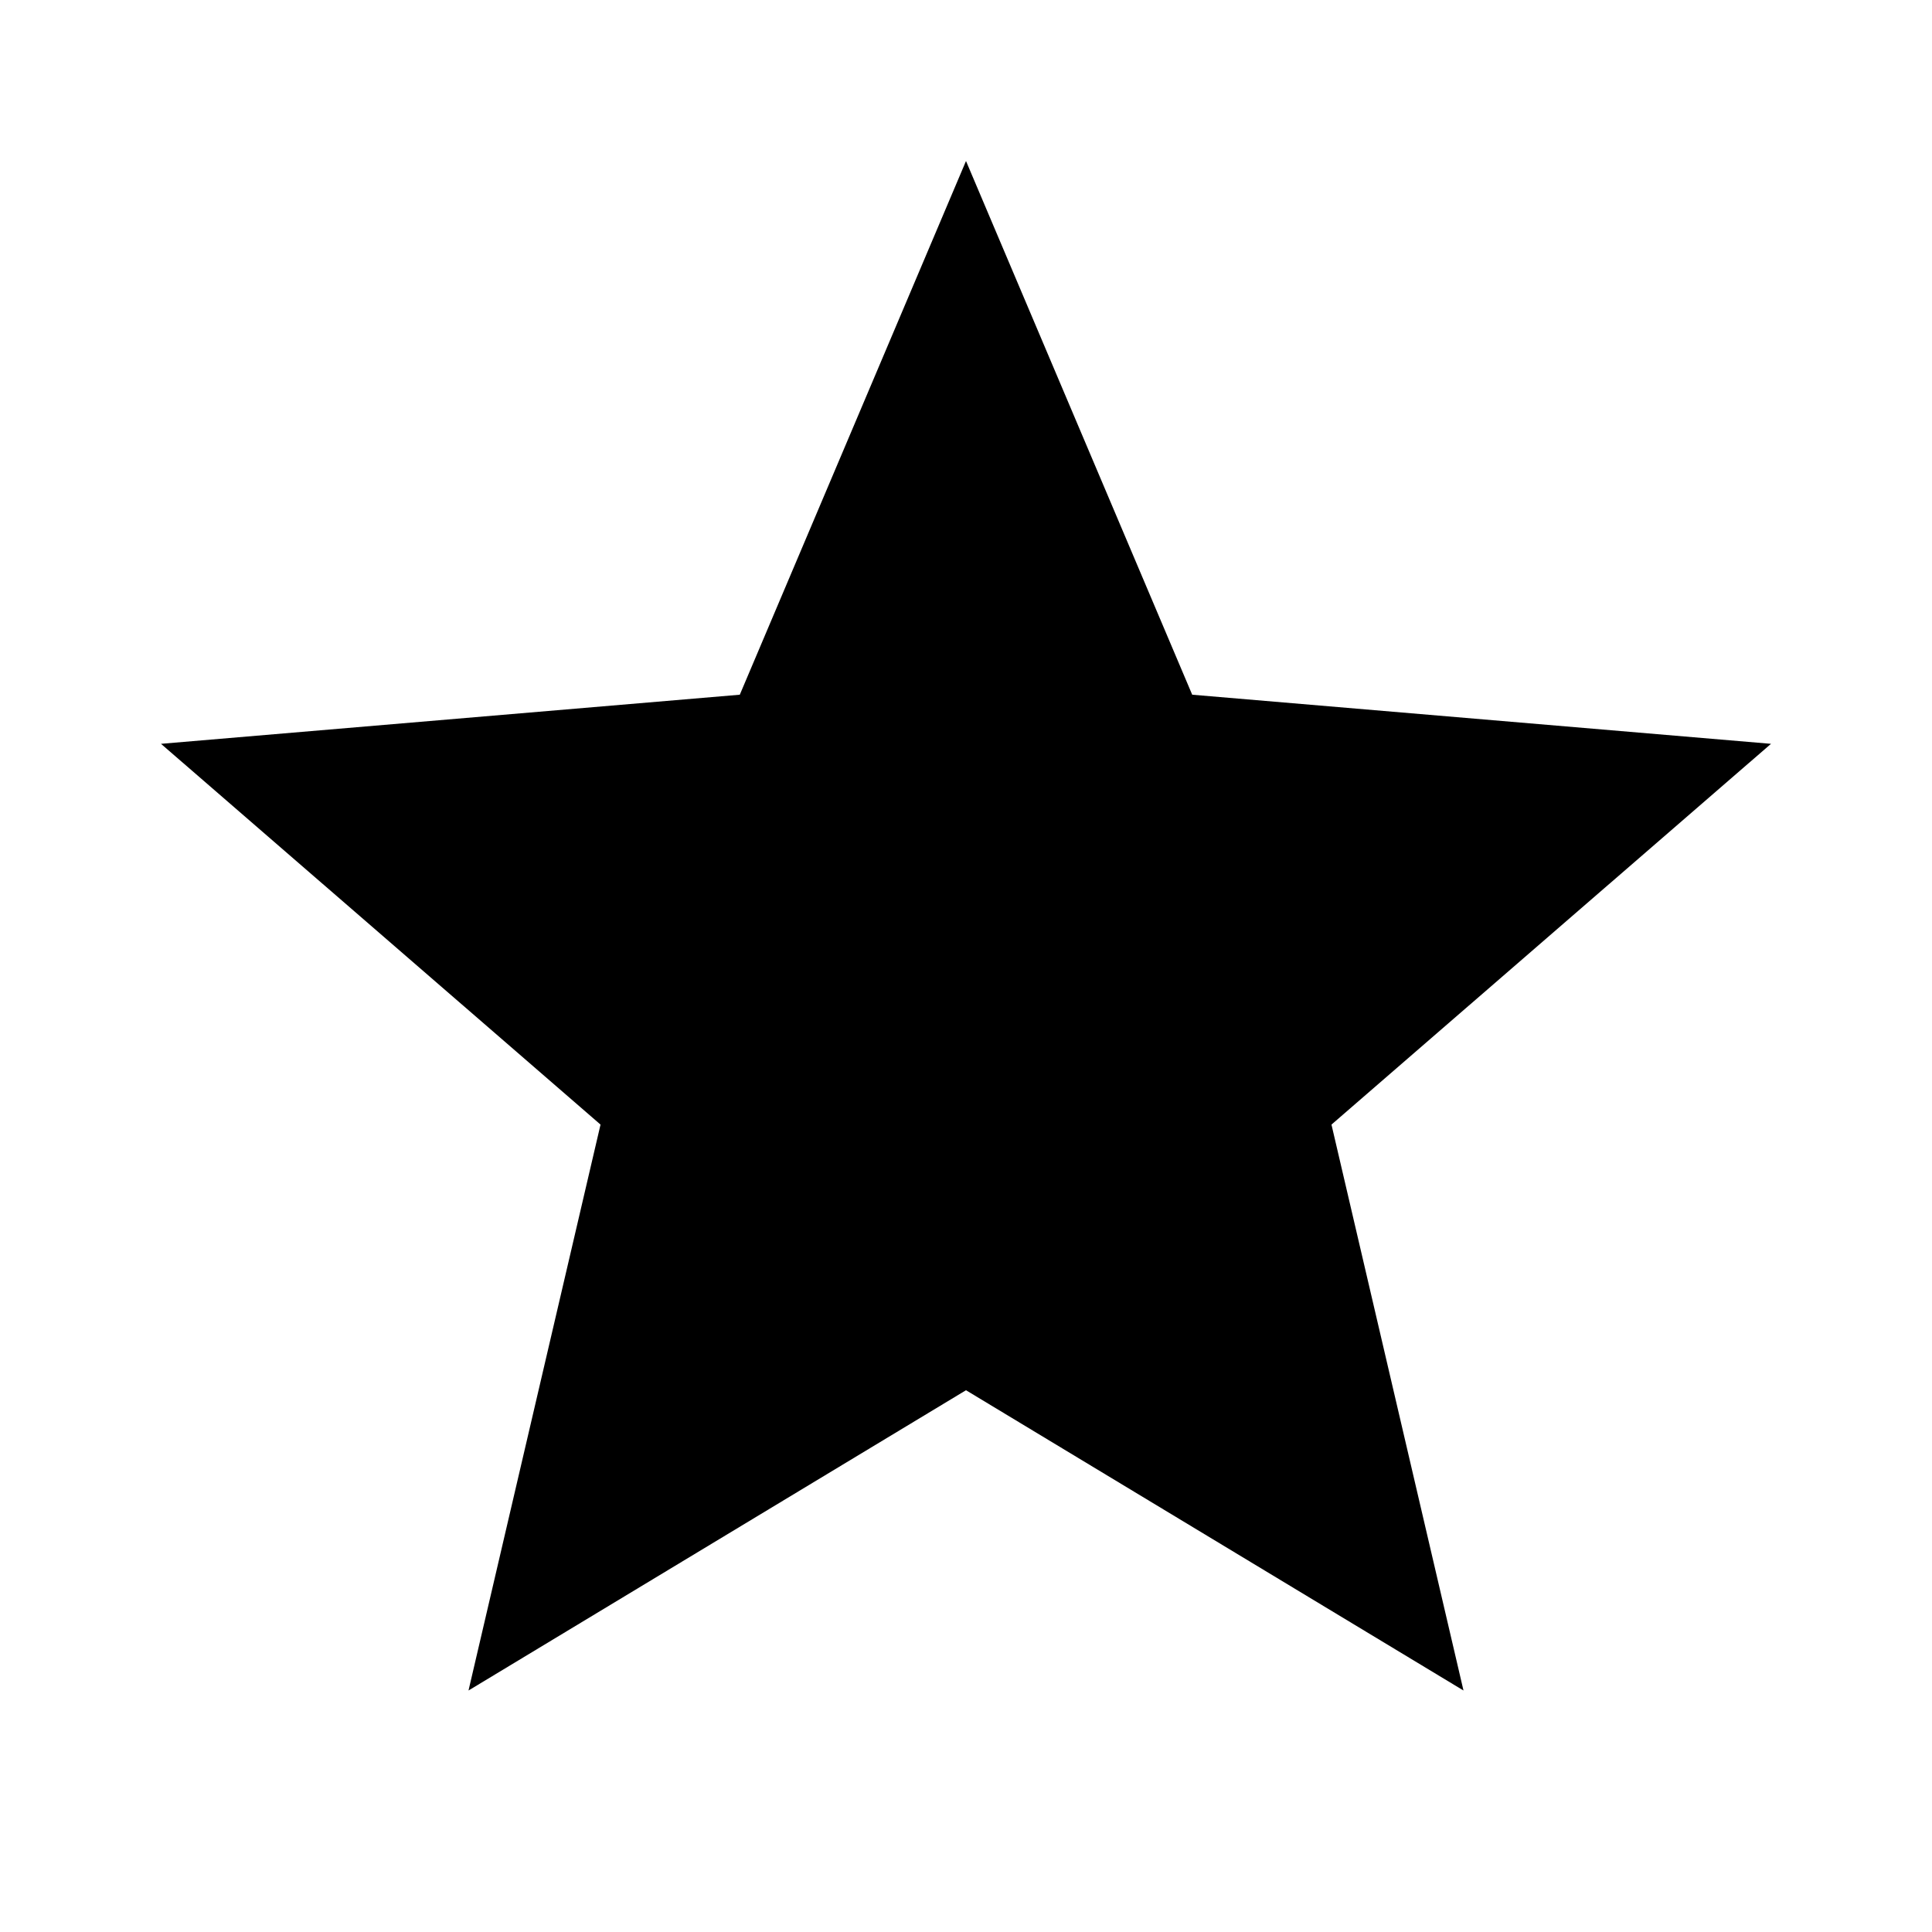
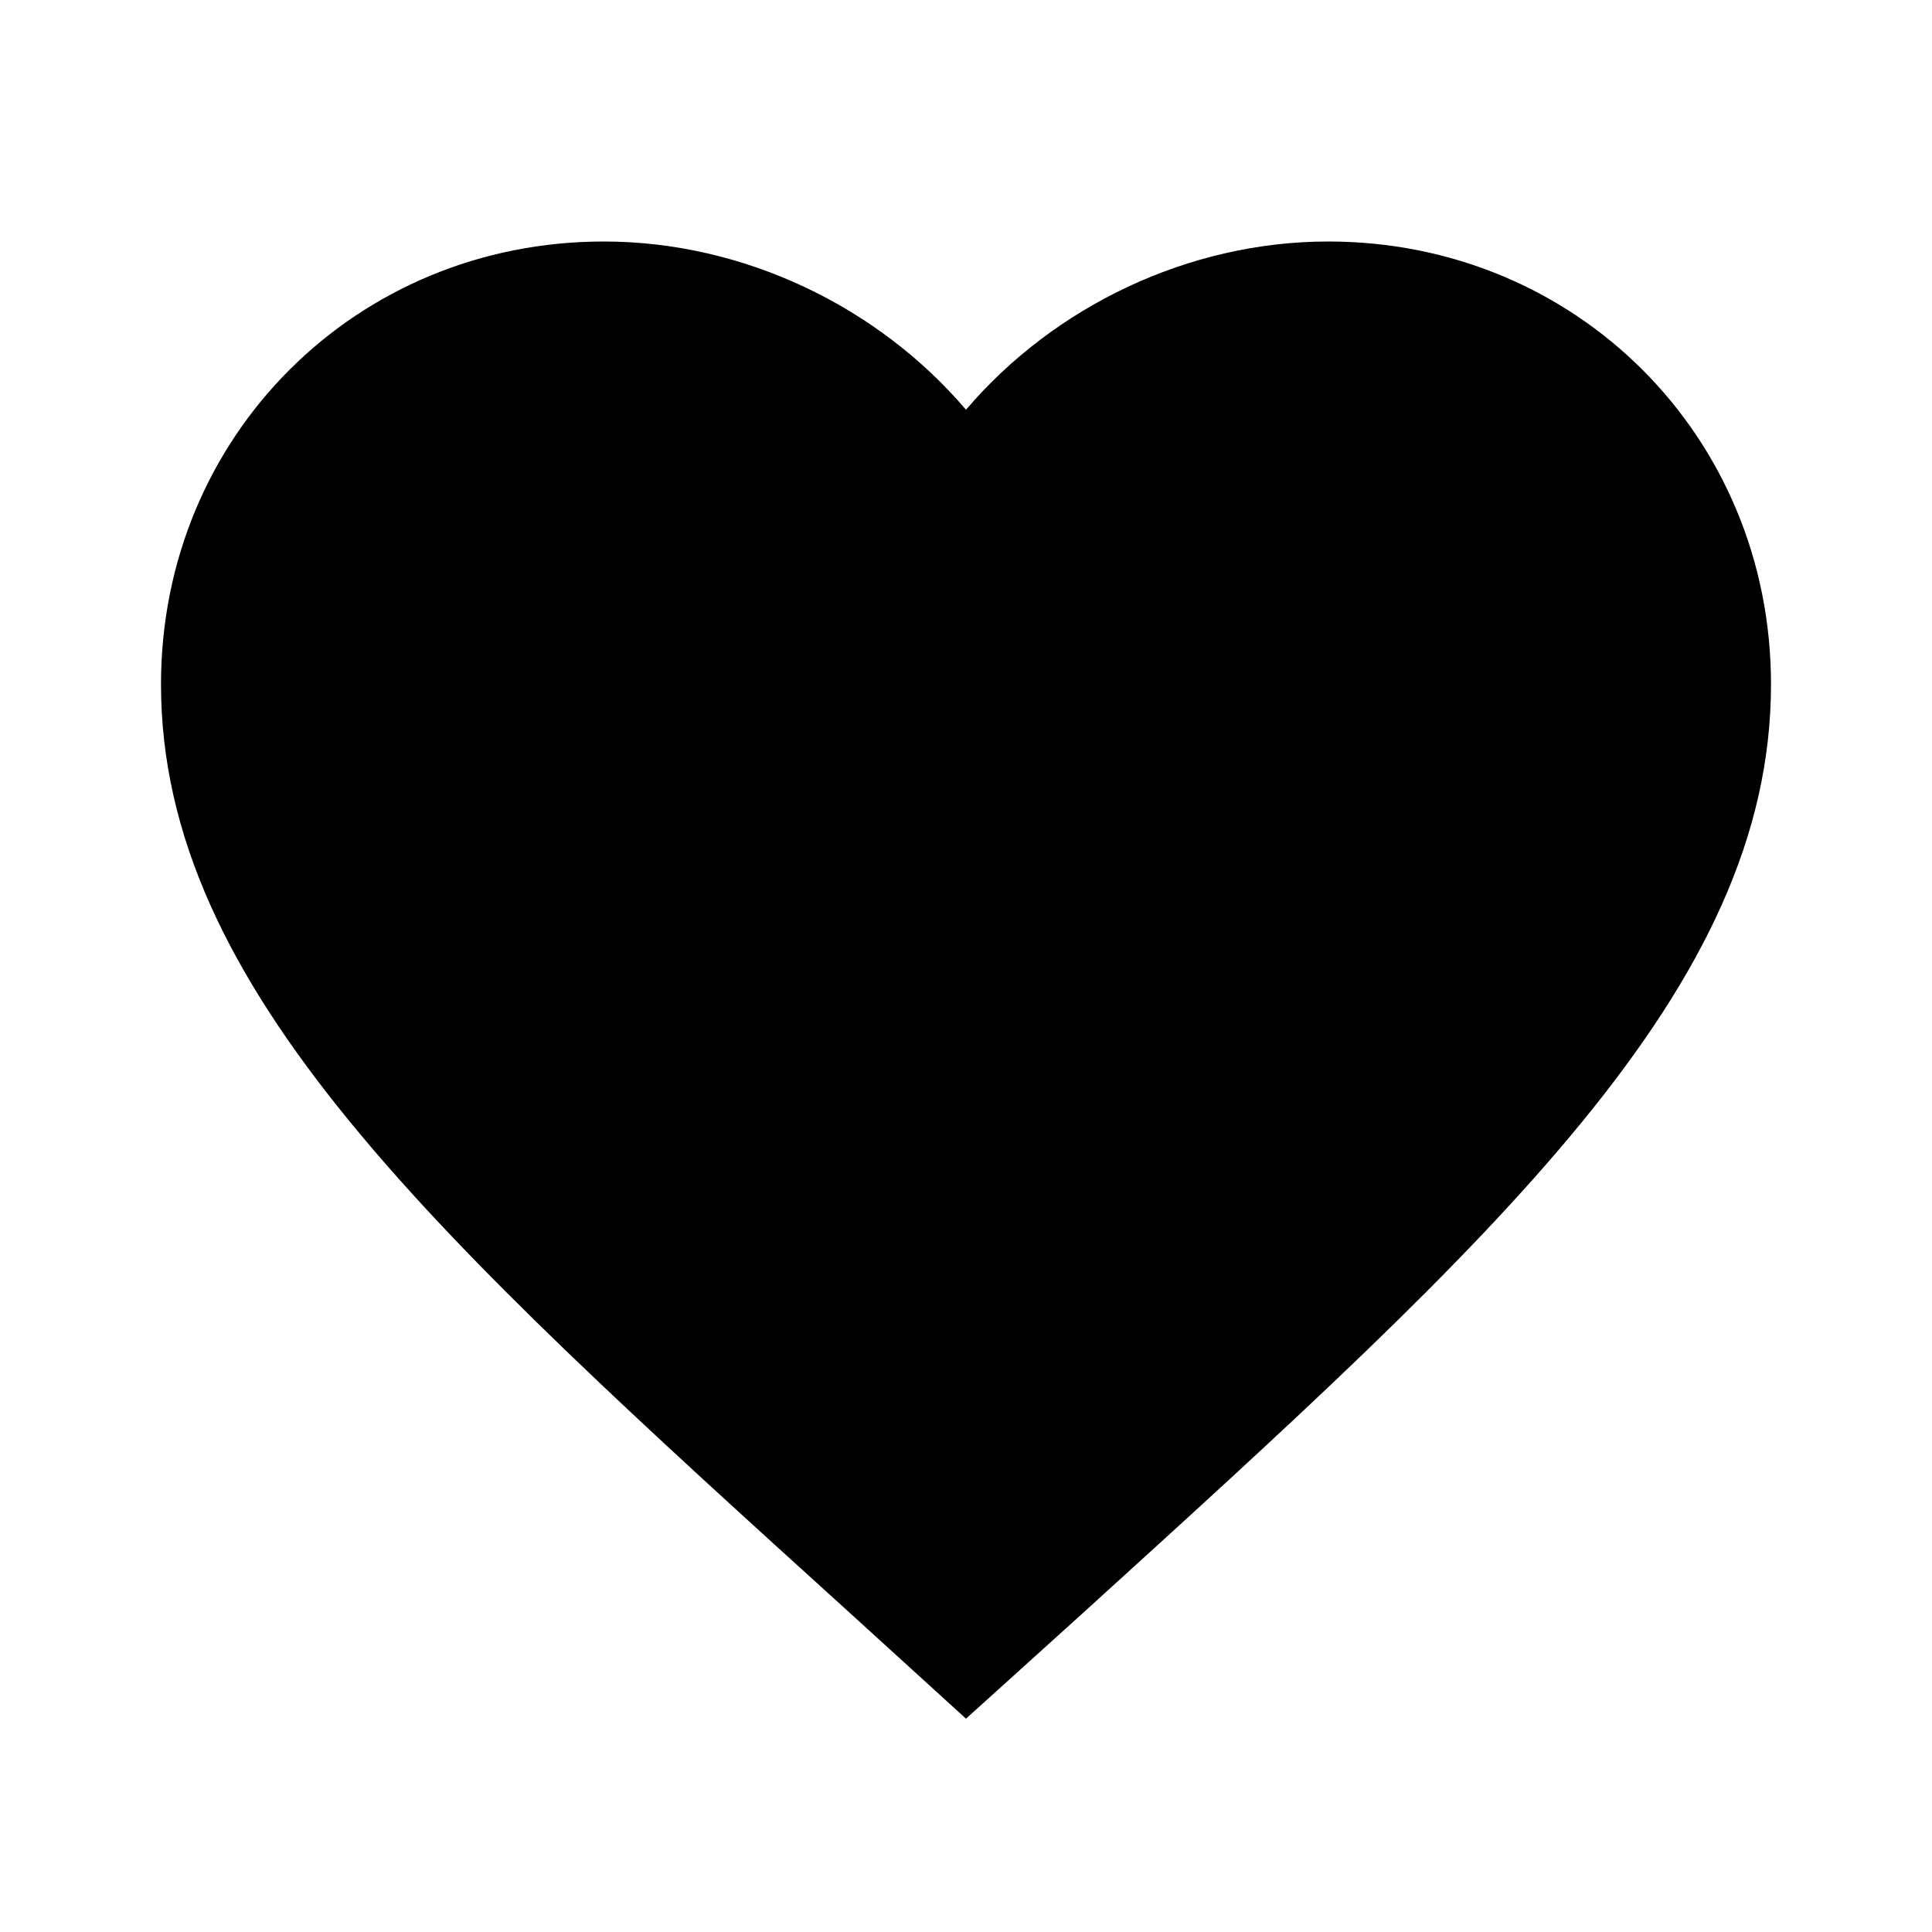
<svg xmlns="http://www.w3.org/2000/svg" width="24" height="24" viewBox="0 0 24 24">
  <path d="M0 0h24v24H0z" fill="none" />
-   <path d="M12 17.27L18.18 21l-1.64-7.03L22 9.24l-7.19-.61L12 2 9.19 8.63 2 9.24l5.46 4.73L5.82 21z" />
-   <path d="M0 0h24v24H0z" fill="none" />
+   <path d="M12 21.35l-1.45-1.32C5.4 15.36 2 12.28 2 8.5 2 5.42 4.42 3 7.5 3c1.74 0 3.41.81 4.5 2.09C13.09 3.81 14.76 3 16.5 3 19.58 3 22 5.42 22 8.5c0 3.78-3.4 6.86-8.55 11.54L12 21.35z" />
</svg>
